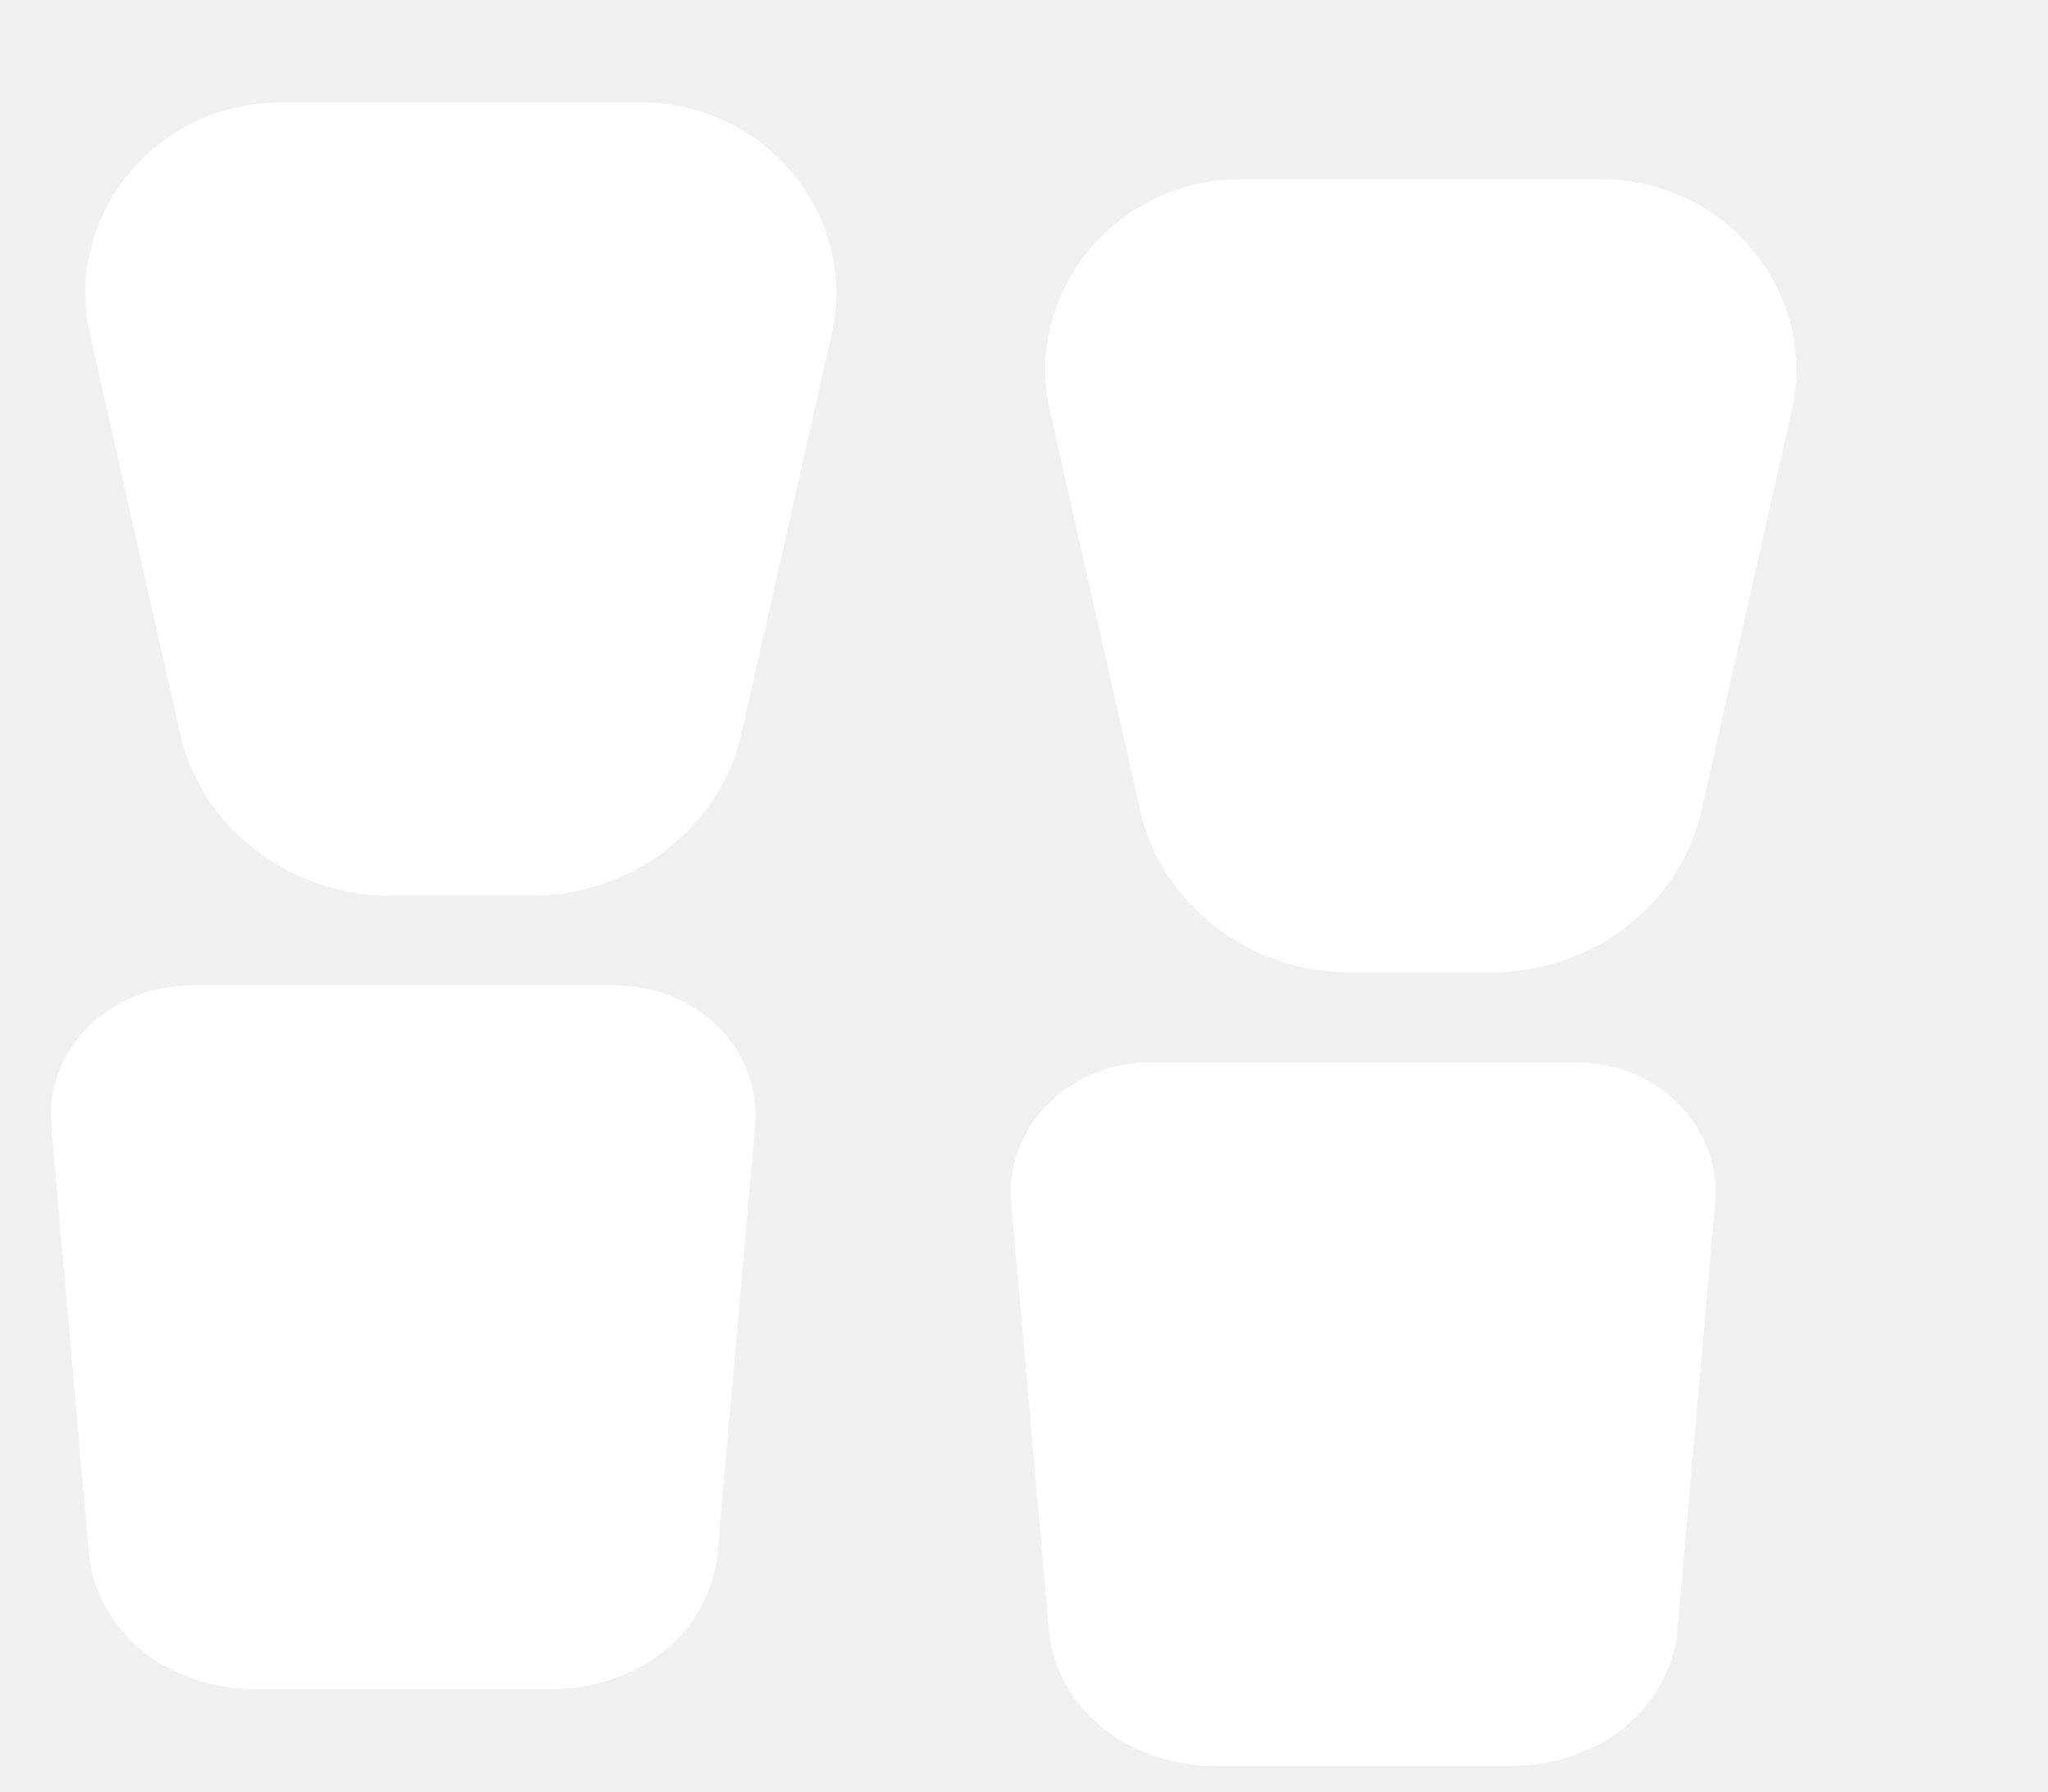
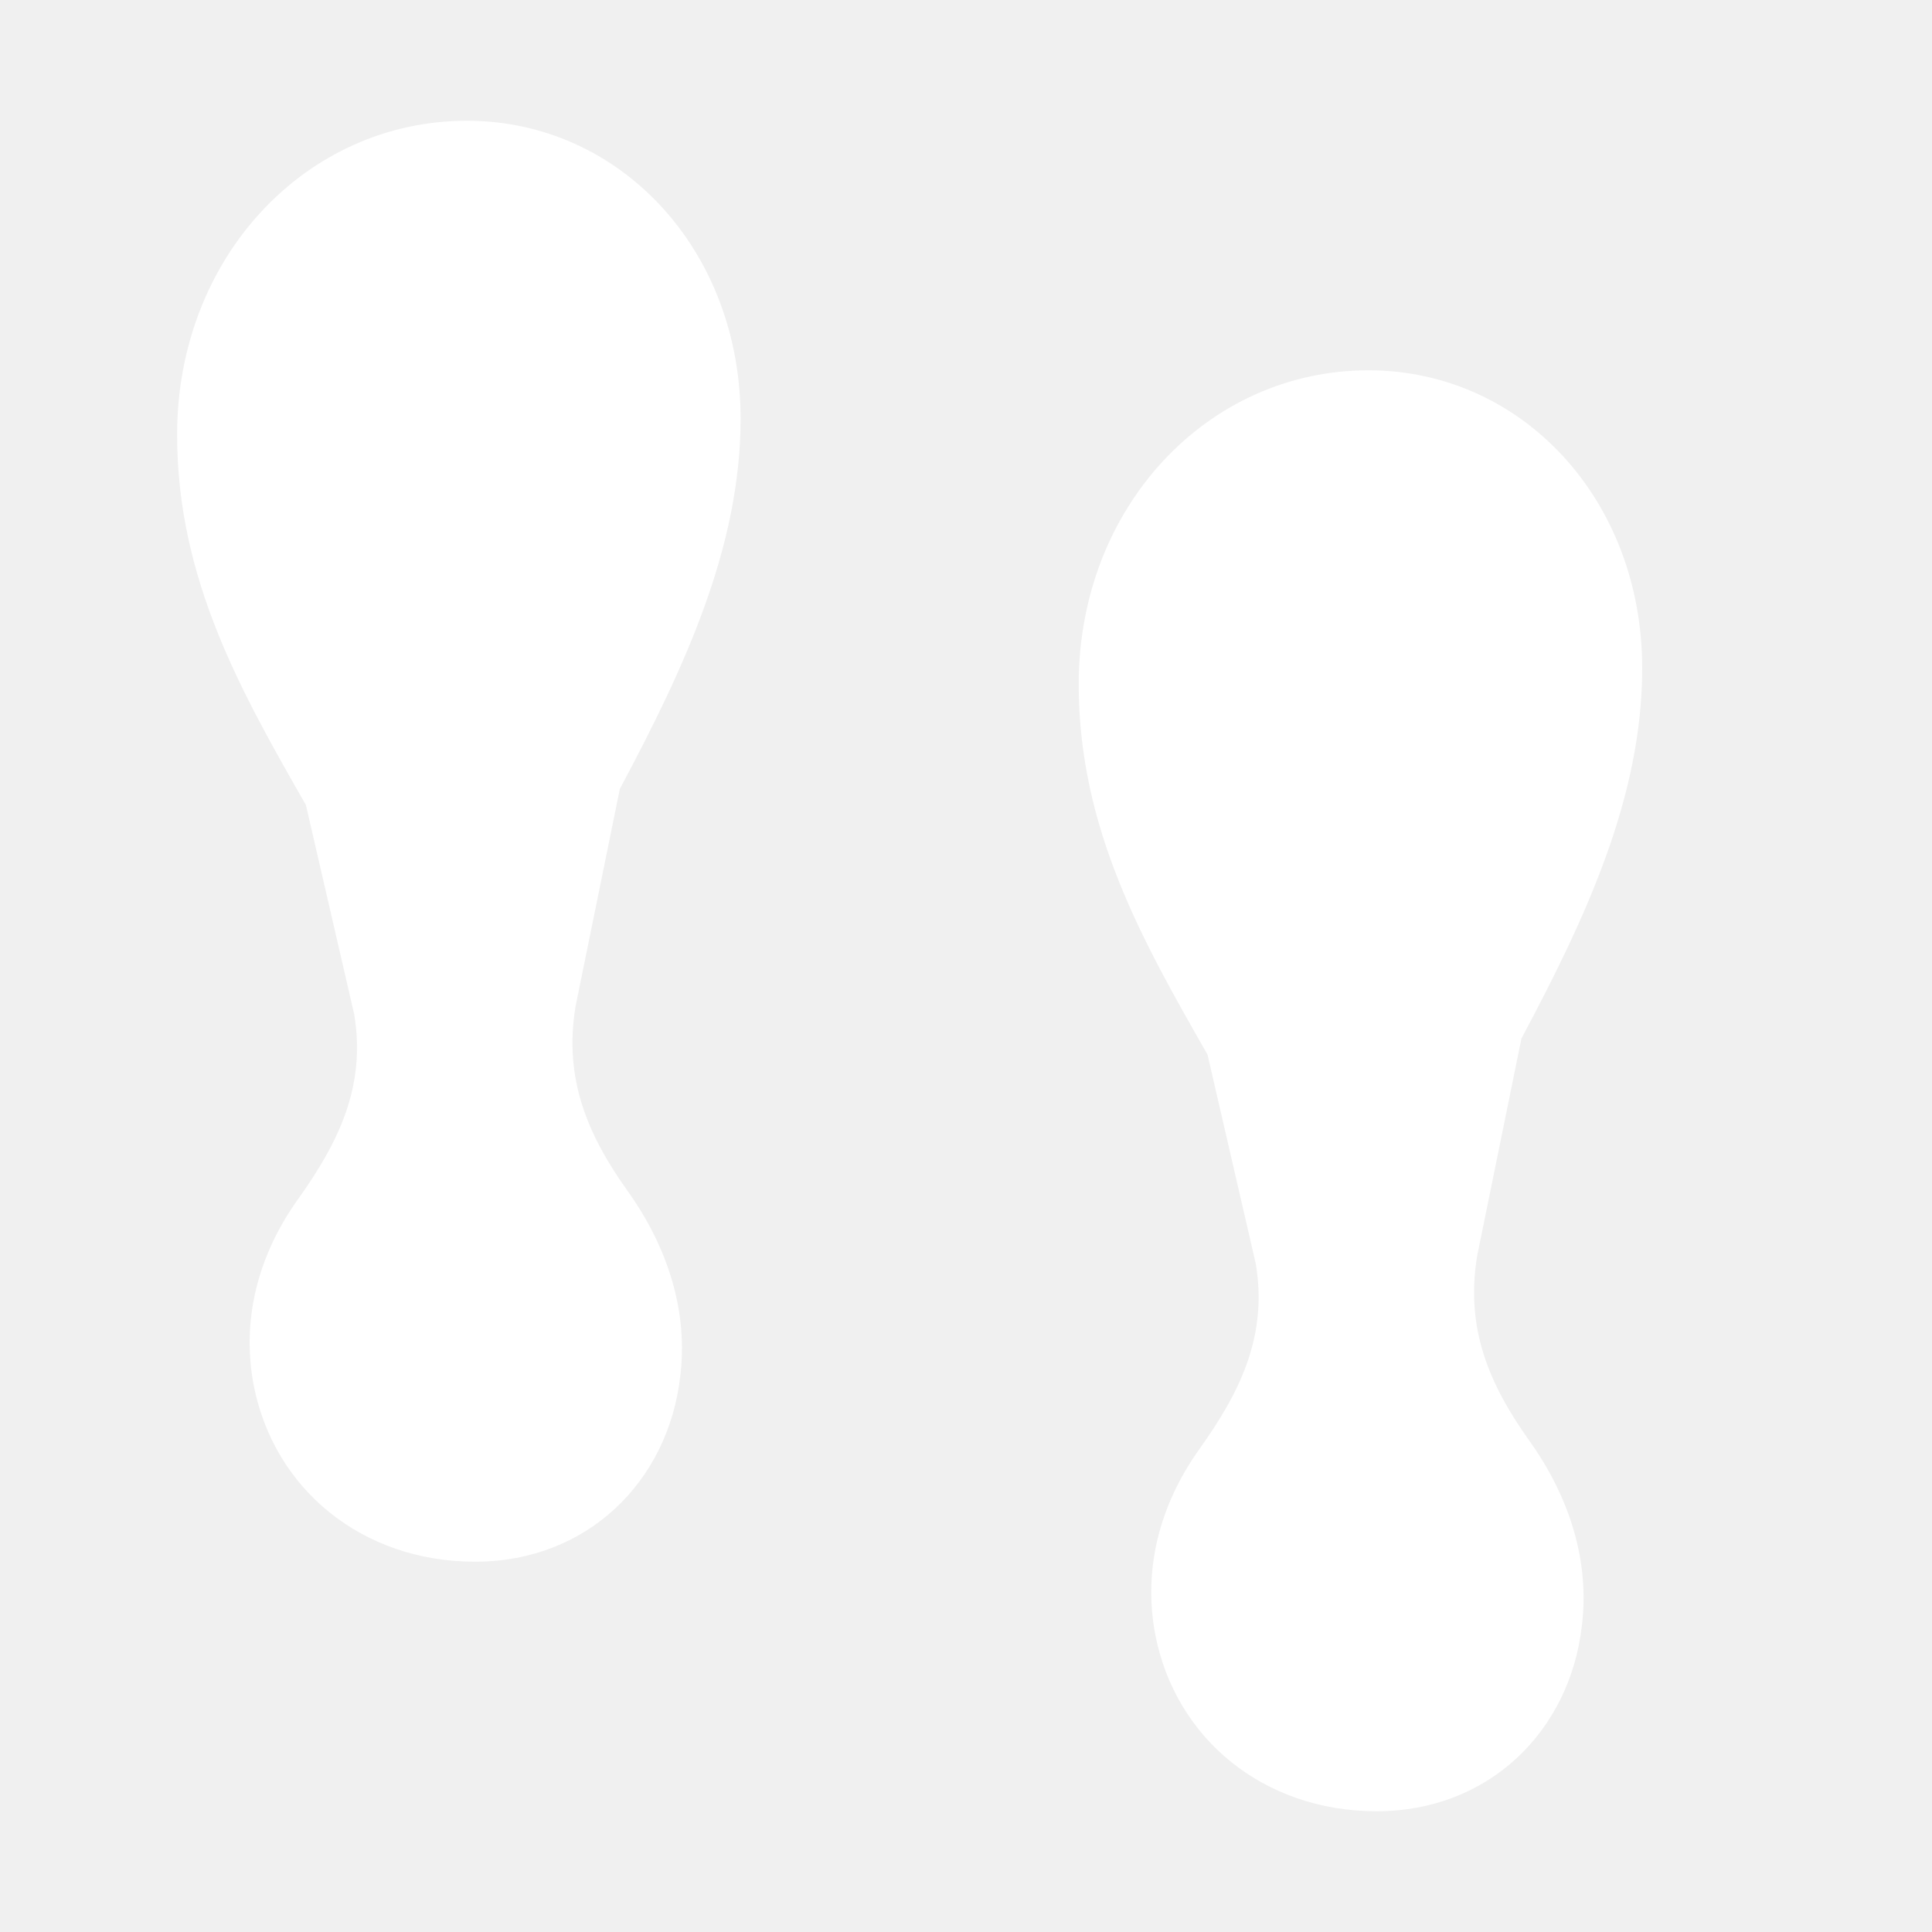
- <svg xmlns="http://www.w3.org/2000/svg" width="16" height="14" viewBox="0 0 16 14" fill="none">
-   <path d="M2.2 0.8C1.2 0.8 0.5 1.7 0.7 2.6L1.4 5.7C1.55 6.45 2.25 7 3.05 7H4.15C4.95 7 5.65 6.45 5.8 5.7L6.5 2.6C6.7 1.7 6 0.8 5 0.8H2.2Z" fill="#FFFFFF" />
-   <path d="M1.5 7.7C0.85 7.7 0.35 8.2 0.4 8.8L0.7 12.2C0.8 12.8 1.35 13.2 2 13.2H4.3C4.95 13.2 5.5 12.8 5.6 12.2L5.9 8.8C5.95 8.2 5.45 7.7 4.8 7.7H1.5Z" fill="#FFFFFF" />
-   <path d="M9.7 1.4C8.7 1.4 8 2.3 8.2 3.2L8.9 6.3C9.05 7.05 9.75 7.6 10.55 7.6H11.65C12.45 7.6 13.15 7.05 13.3 6.3L14 3.2C14.2 2.3 13.5 1.4 12.5 1.4H9.7Z" fill="#FFFFFF" />
-   <path d="M9 8.3C8.35 8.3 7.85 8.8 7.9 9.4L8.2 12.8C8.3 13.4 8.85 13.8 9.5 13.8H11.8C12.45 13.8 13 13.4 13.1 12.8L13.4 9.4C13.45 8.8 12.95 8.3 12.3 8.3H9Z" fill="#FFFFFF" />
+ <svg xmlns="http://www.w3.org/2000/svg" width="24" height="24" viewBox="0 0 24 24">
+   <path fill="#FFFFFF" d="M5.8 1.5     C3.8 1.5 2.2 3.2 2.2 5.4     C2.2 7.2 3.0 8.6 3.8 10.0     L4.4 12.6     C4.55 13.5 4.2 14.2 3.7 14.9     C3.2 15.6 3.0 16.4 3.15 17.2     C3.4 18.5 4.5 19.4 5.9 19.4     C7.3 19.4 8.3 18.4 8.45 17.1     C8.55 16.3 8.3 15.5 7.8 14.8     C7.3 14.1 7.0 13.4 7.15 12.5     L7.7 9.8     C8.5 8.3 9.2 6.8 9.2 5.2     C9.2 3.1 7.7 1.5 5.8 1.5Z" />
+   <path fill="#FFFFFF" d="M17.0 4.6     C15.0 4.6 13.4 6.3 13.4 8.5     C13.4 10.3 14.2 11.7 15.0 13.1     L15.6 15.7     C15.75 16.6 15.4 17.3 14.9 18.0     C14.4 18.7 14.2 19.5 14.35 20.3     C14.6 21.6 15.7 22.5 17.1 22.5     C18.5 22.5 19.5 21.5 19.65 20.2     C19.75 19.4 19.5 18.6 19.0 17.9     C18.5 17.2 18.2 16.5 18.35 15.6     L18.9 12.9     C19.7 11.4 20.4 9.9 20.4 8.3     C20.4 6.2 18.9 4.6 17.0 4.6Z" />
</svg>
